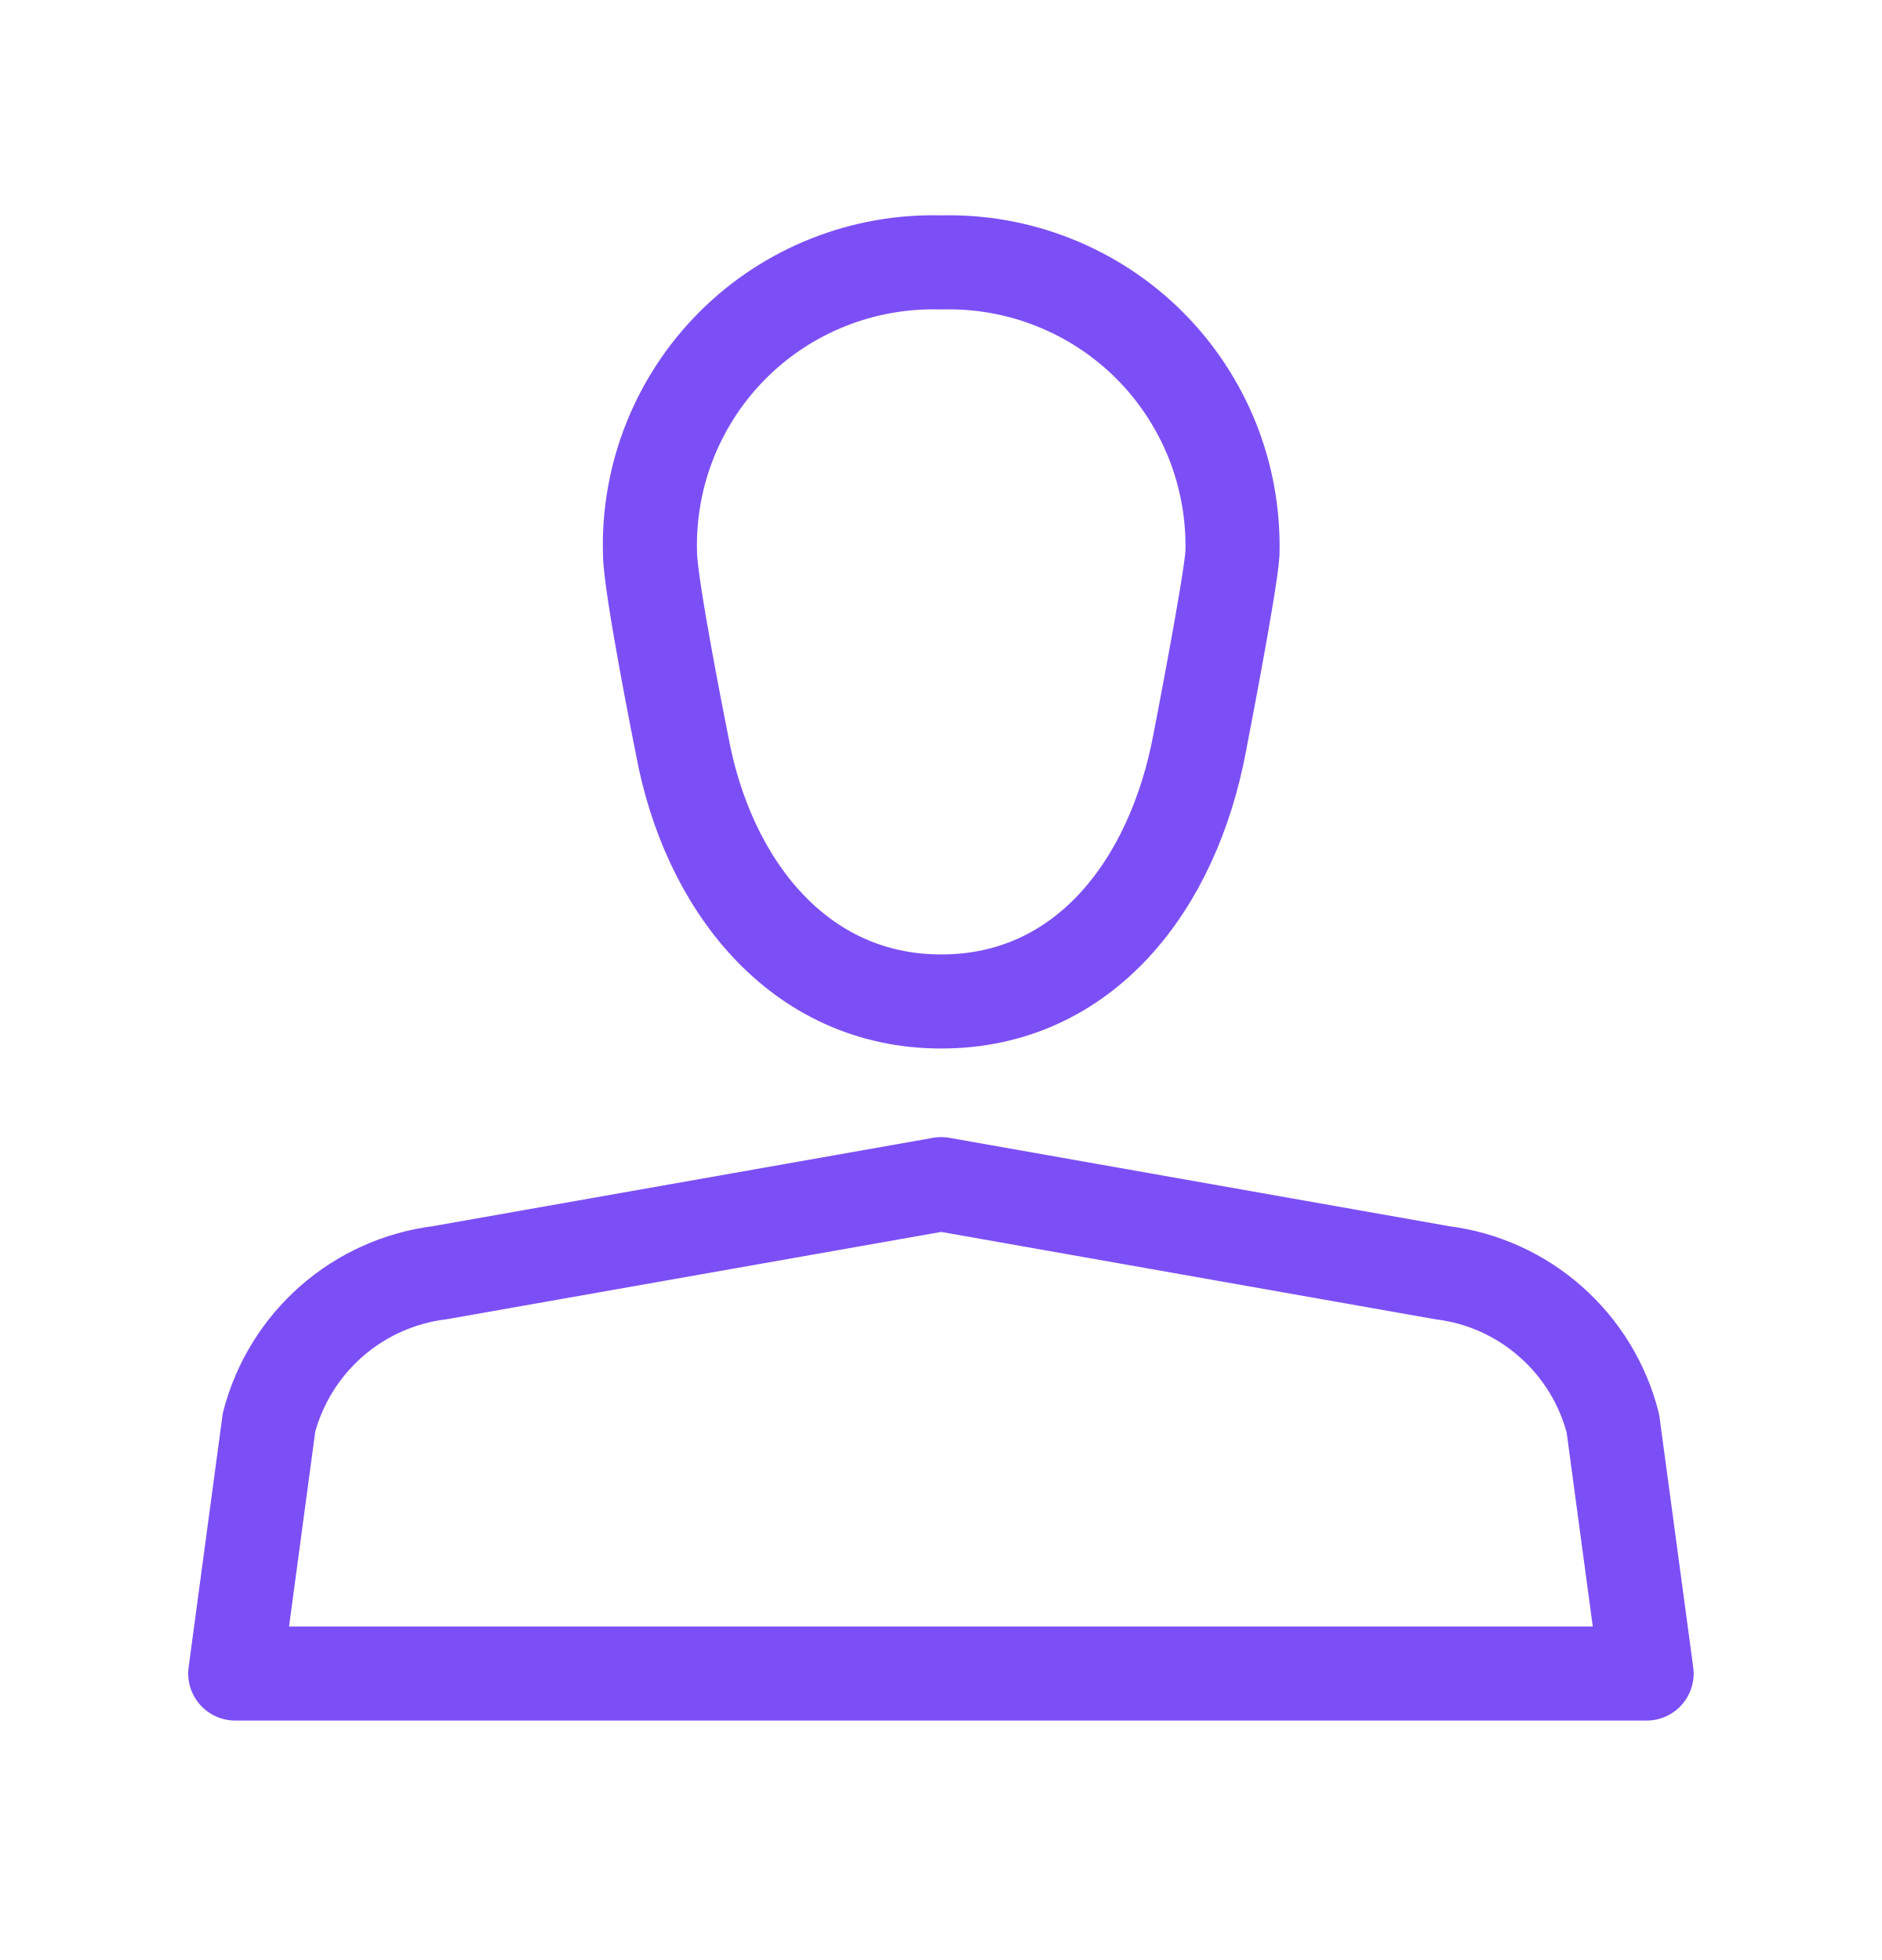
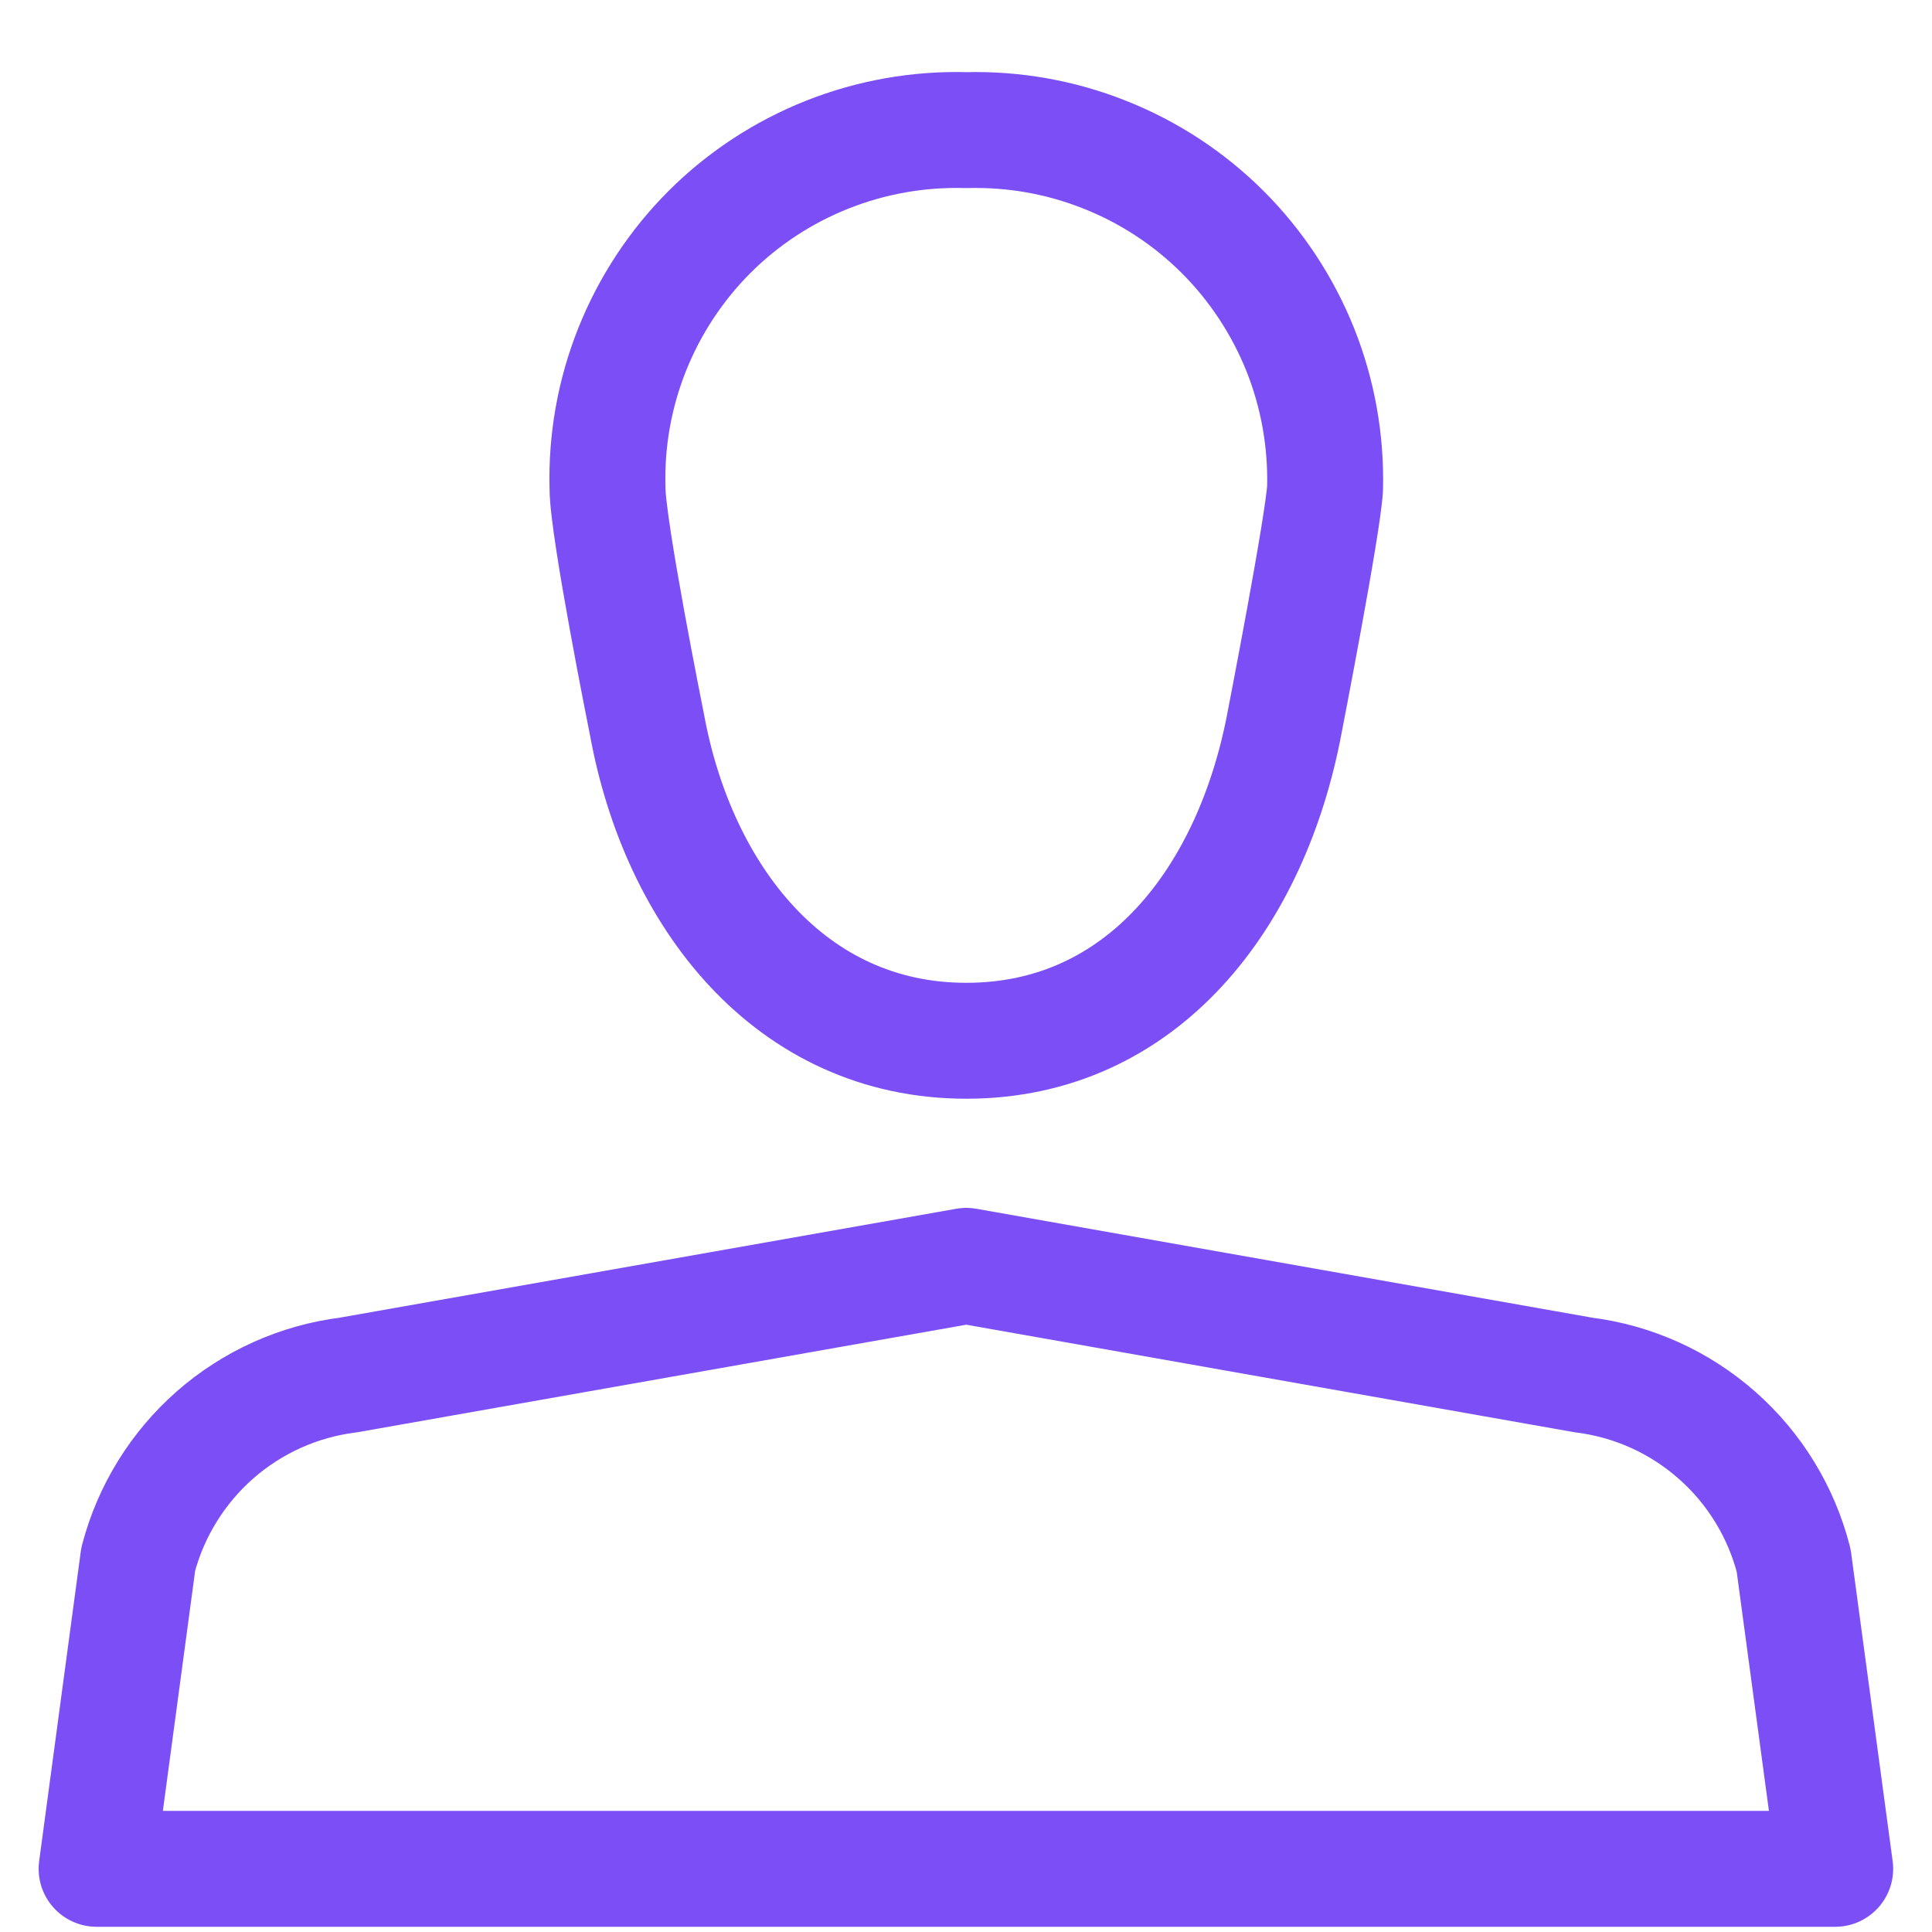
- <svg xmlns="http://www.w3.org/2000/svg" width="24" height="25" viewBox="0 0 24 25" fill="none">
-   <path d="M15.717 7.054C15.729 6.563 15.642 6.075 15.46 5.619C15.277 5.163 15.004 4.749 14.657 4.402C14.309 4.055 13.895 3.783 13.438 3.602C12.982 3.42 12.494 3.334 12.003 3.347C11.512 3.333 11.023 3.419 10.566 3.6C10.109 3.781 9.694 4.053 9.347 4.4C8.999 4.747 8.726 5.162 8.544 5.618C8.362 6.074 8.275 6.563 8.289 7.054C8.289 7.471 8.698 9.504 8.698 9.504C9.023 11.277 10.181 12.774 12.003 12.774C13.825 12.774 14.961 11.291 15.3 9.469C15.3 9.469 15.696 7.436 15.717 7.054Z" stroke="#7C4FF6" stroke-width="1.2" stroke-linecap="round" stroke-linejoin="round" />
-   <path d="M20.998 21.346H3L3.431 18.14C3.562 17.642 3.839 17.194 4.226 16.854C4.614 16.514 5.094 16.298 5.606 16.234L12.003 15.104L18.393 16.234C18.906 16.298 19.388 16.516 19.776 16.859C20.164 17.201 20.44 17.653 20.568 18.154L20.998 21.346Z" stroke="#7C4FF6" stroke-width="1.2" stroke-linecap="round" stroke-linejoin="round" />
+ <svg xmlns="http://www.w3.org/2000/svg" width="20" height="20" viewBox="0 0 20 20" fill="none">
+   <path d="M13.717 5.054C13.729 4.563 13.642 4.075 13.46 3.619C13.277 3.163 13.004 2.749 12.657 2.402C12.309 2.055 11.895 1.783 11.438 1.602C10.982 1.42 10.494 1.334 10.003 1.347C9.512 1.333 9.023 1.419 8.566 1.6C8.109 1.781 7.694 2.053 7.346 2.4C6.999 2.747 6.726 3.162 6.544 3.618C6.362 4.074 6.275 4.563 6.289 5.054C6.289 5.471 6.698 7.504 6.698 7.504C7.023 9.277 8.181 10.774 10.003 10.774C11.825 10.774 12.961 9.291 13.3 7.469C13.3 7.469 13.696 5.436 13.717 5.054Z" stroke="#7C4FF6" stroke-width="1.2" stroke-linecap="round" stroke-linejoin="round" />
+   <path d="M18.998 19.346H1L1.431 16.14C1.562 15.642 1.839 15.194 2.226 14.854C2.614 14.514 3.094 14.298 3.606 14.234L10.003 13.104L16.393 14.234C16.906 14.298 17.388 14.516 17.776 14.859C18.164 15.201 18.44 15.653 18.568 16.154L18.998 19.346Z" stroke="#7C4FF6" stroke-width="1.2" stroke-linecap="round" stroke-linejoin="round" />
</svg>
